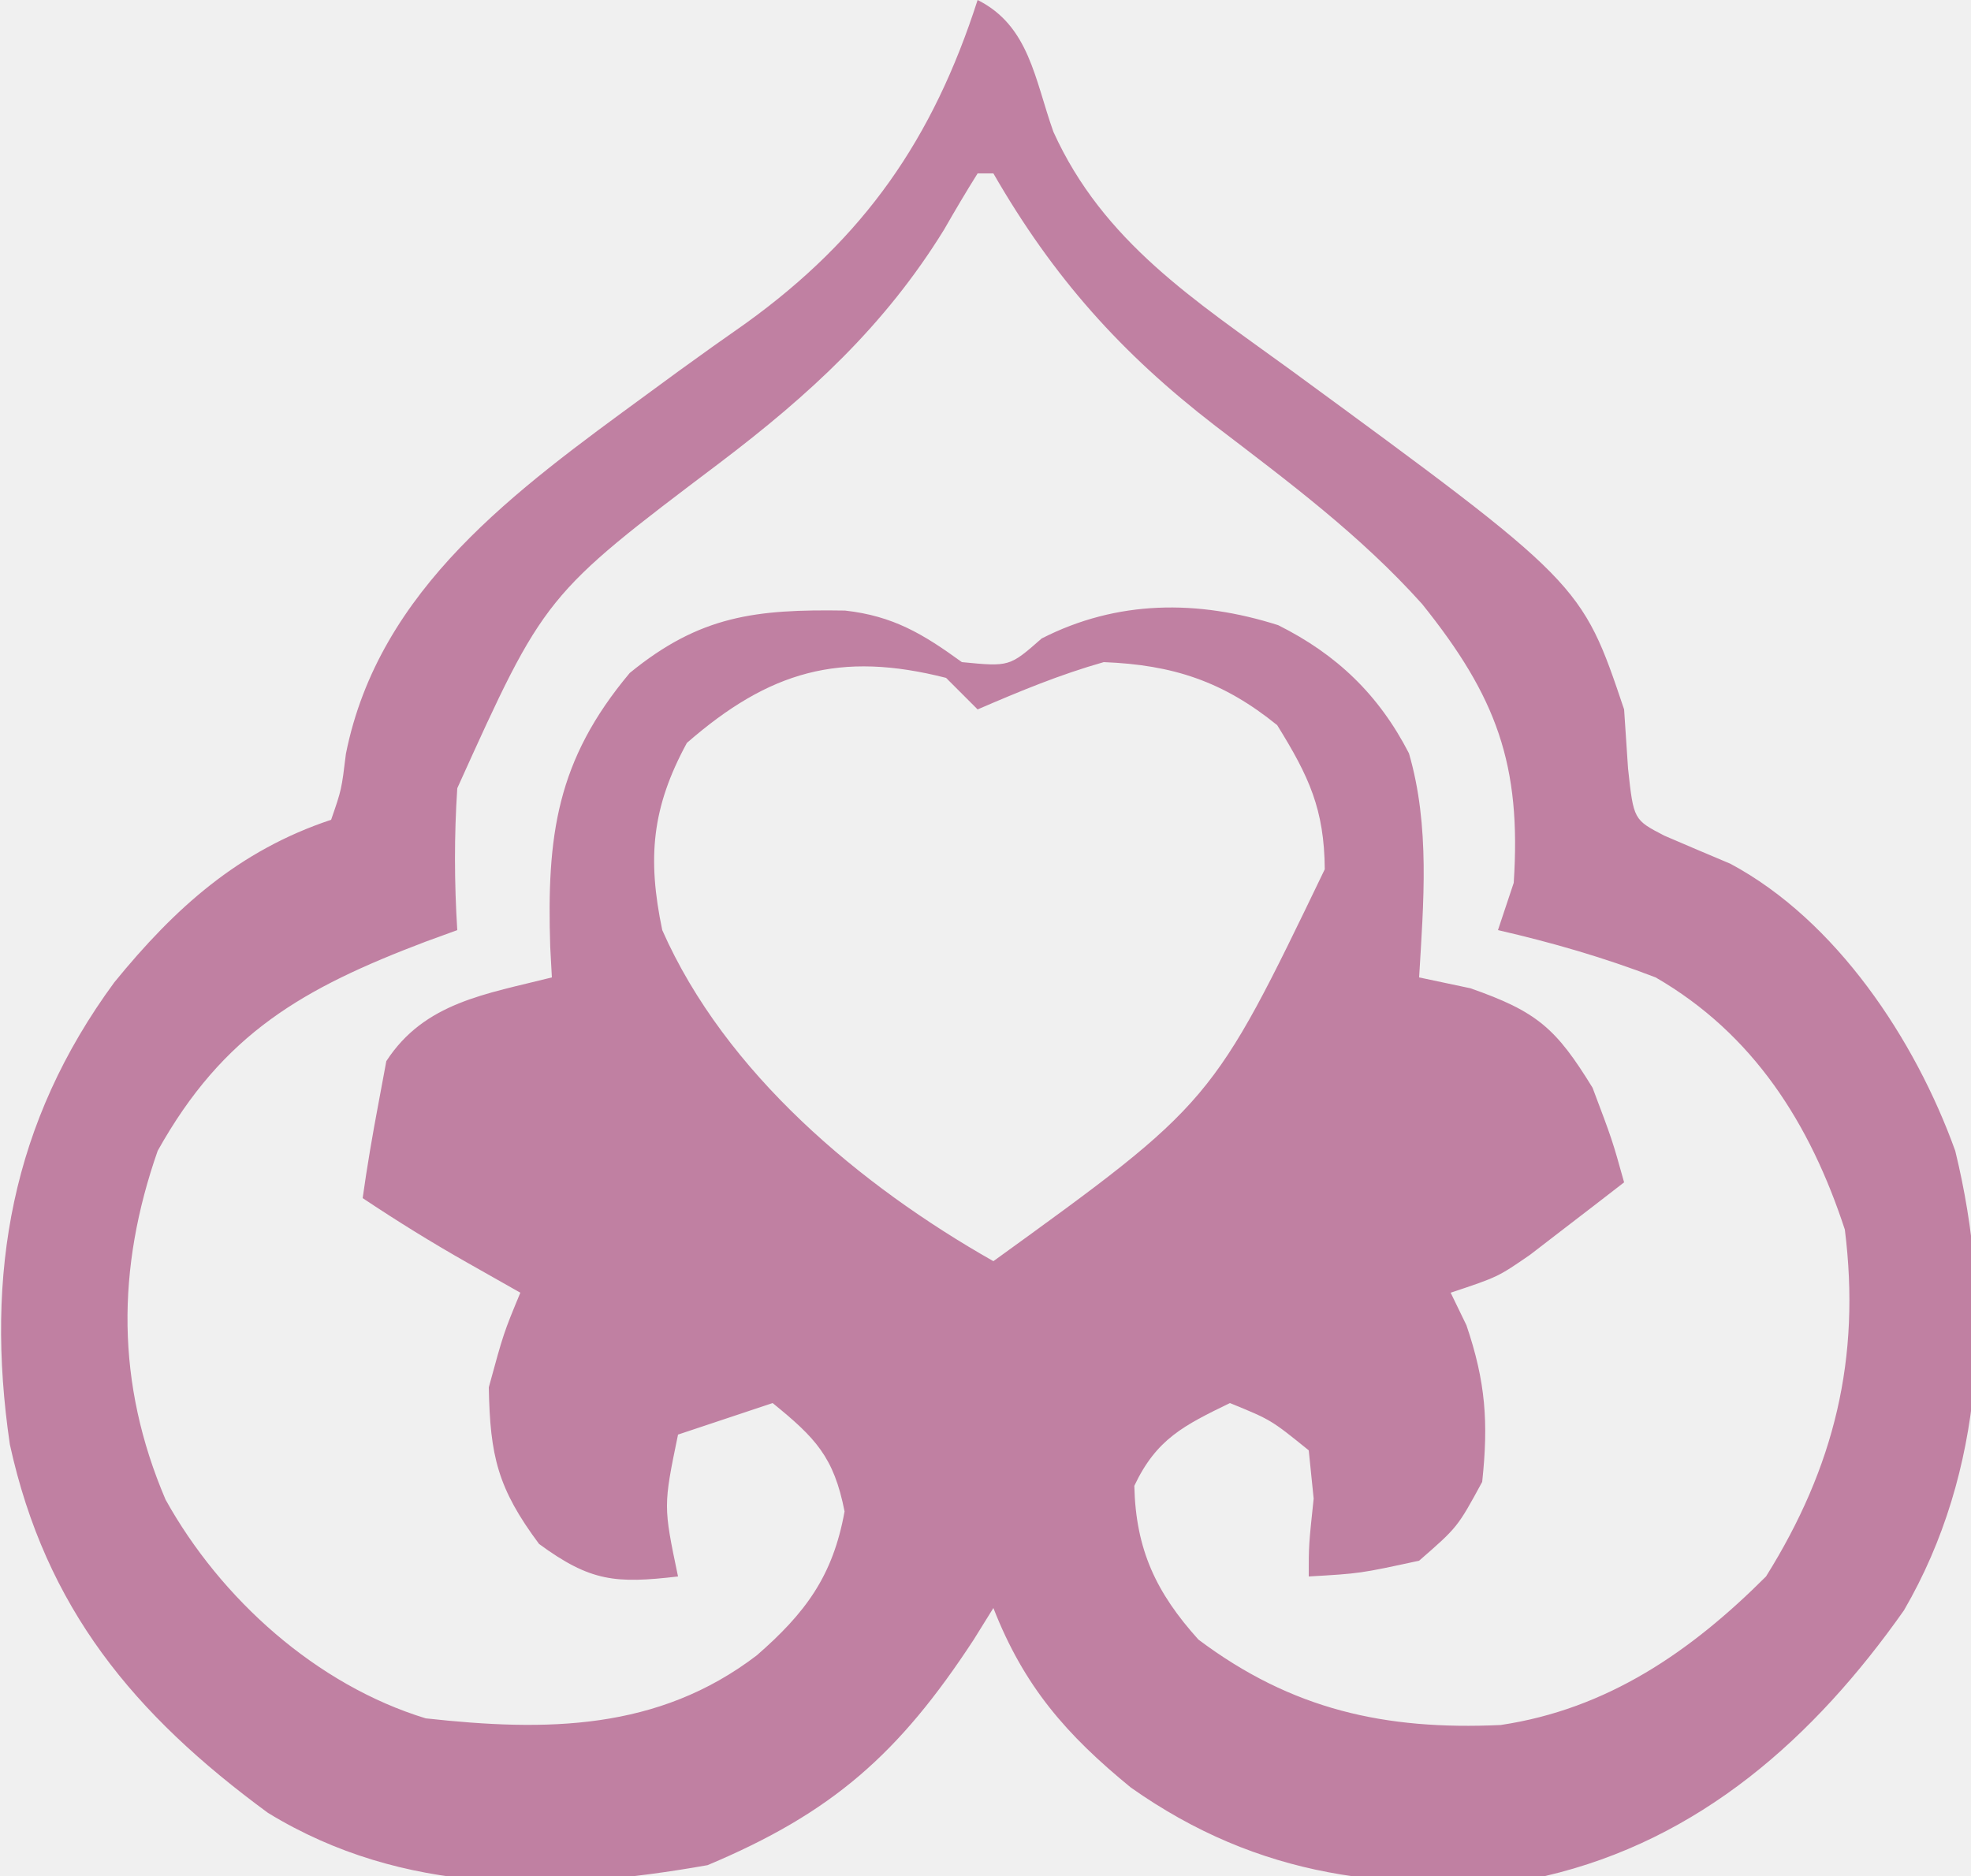
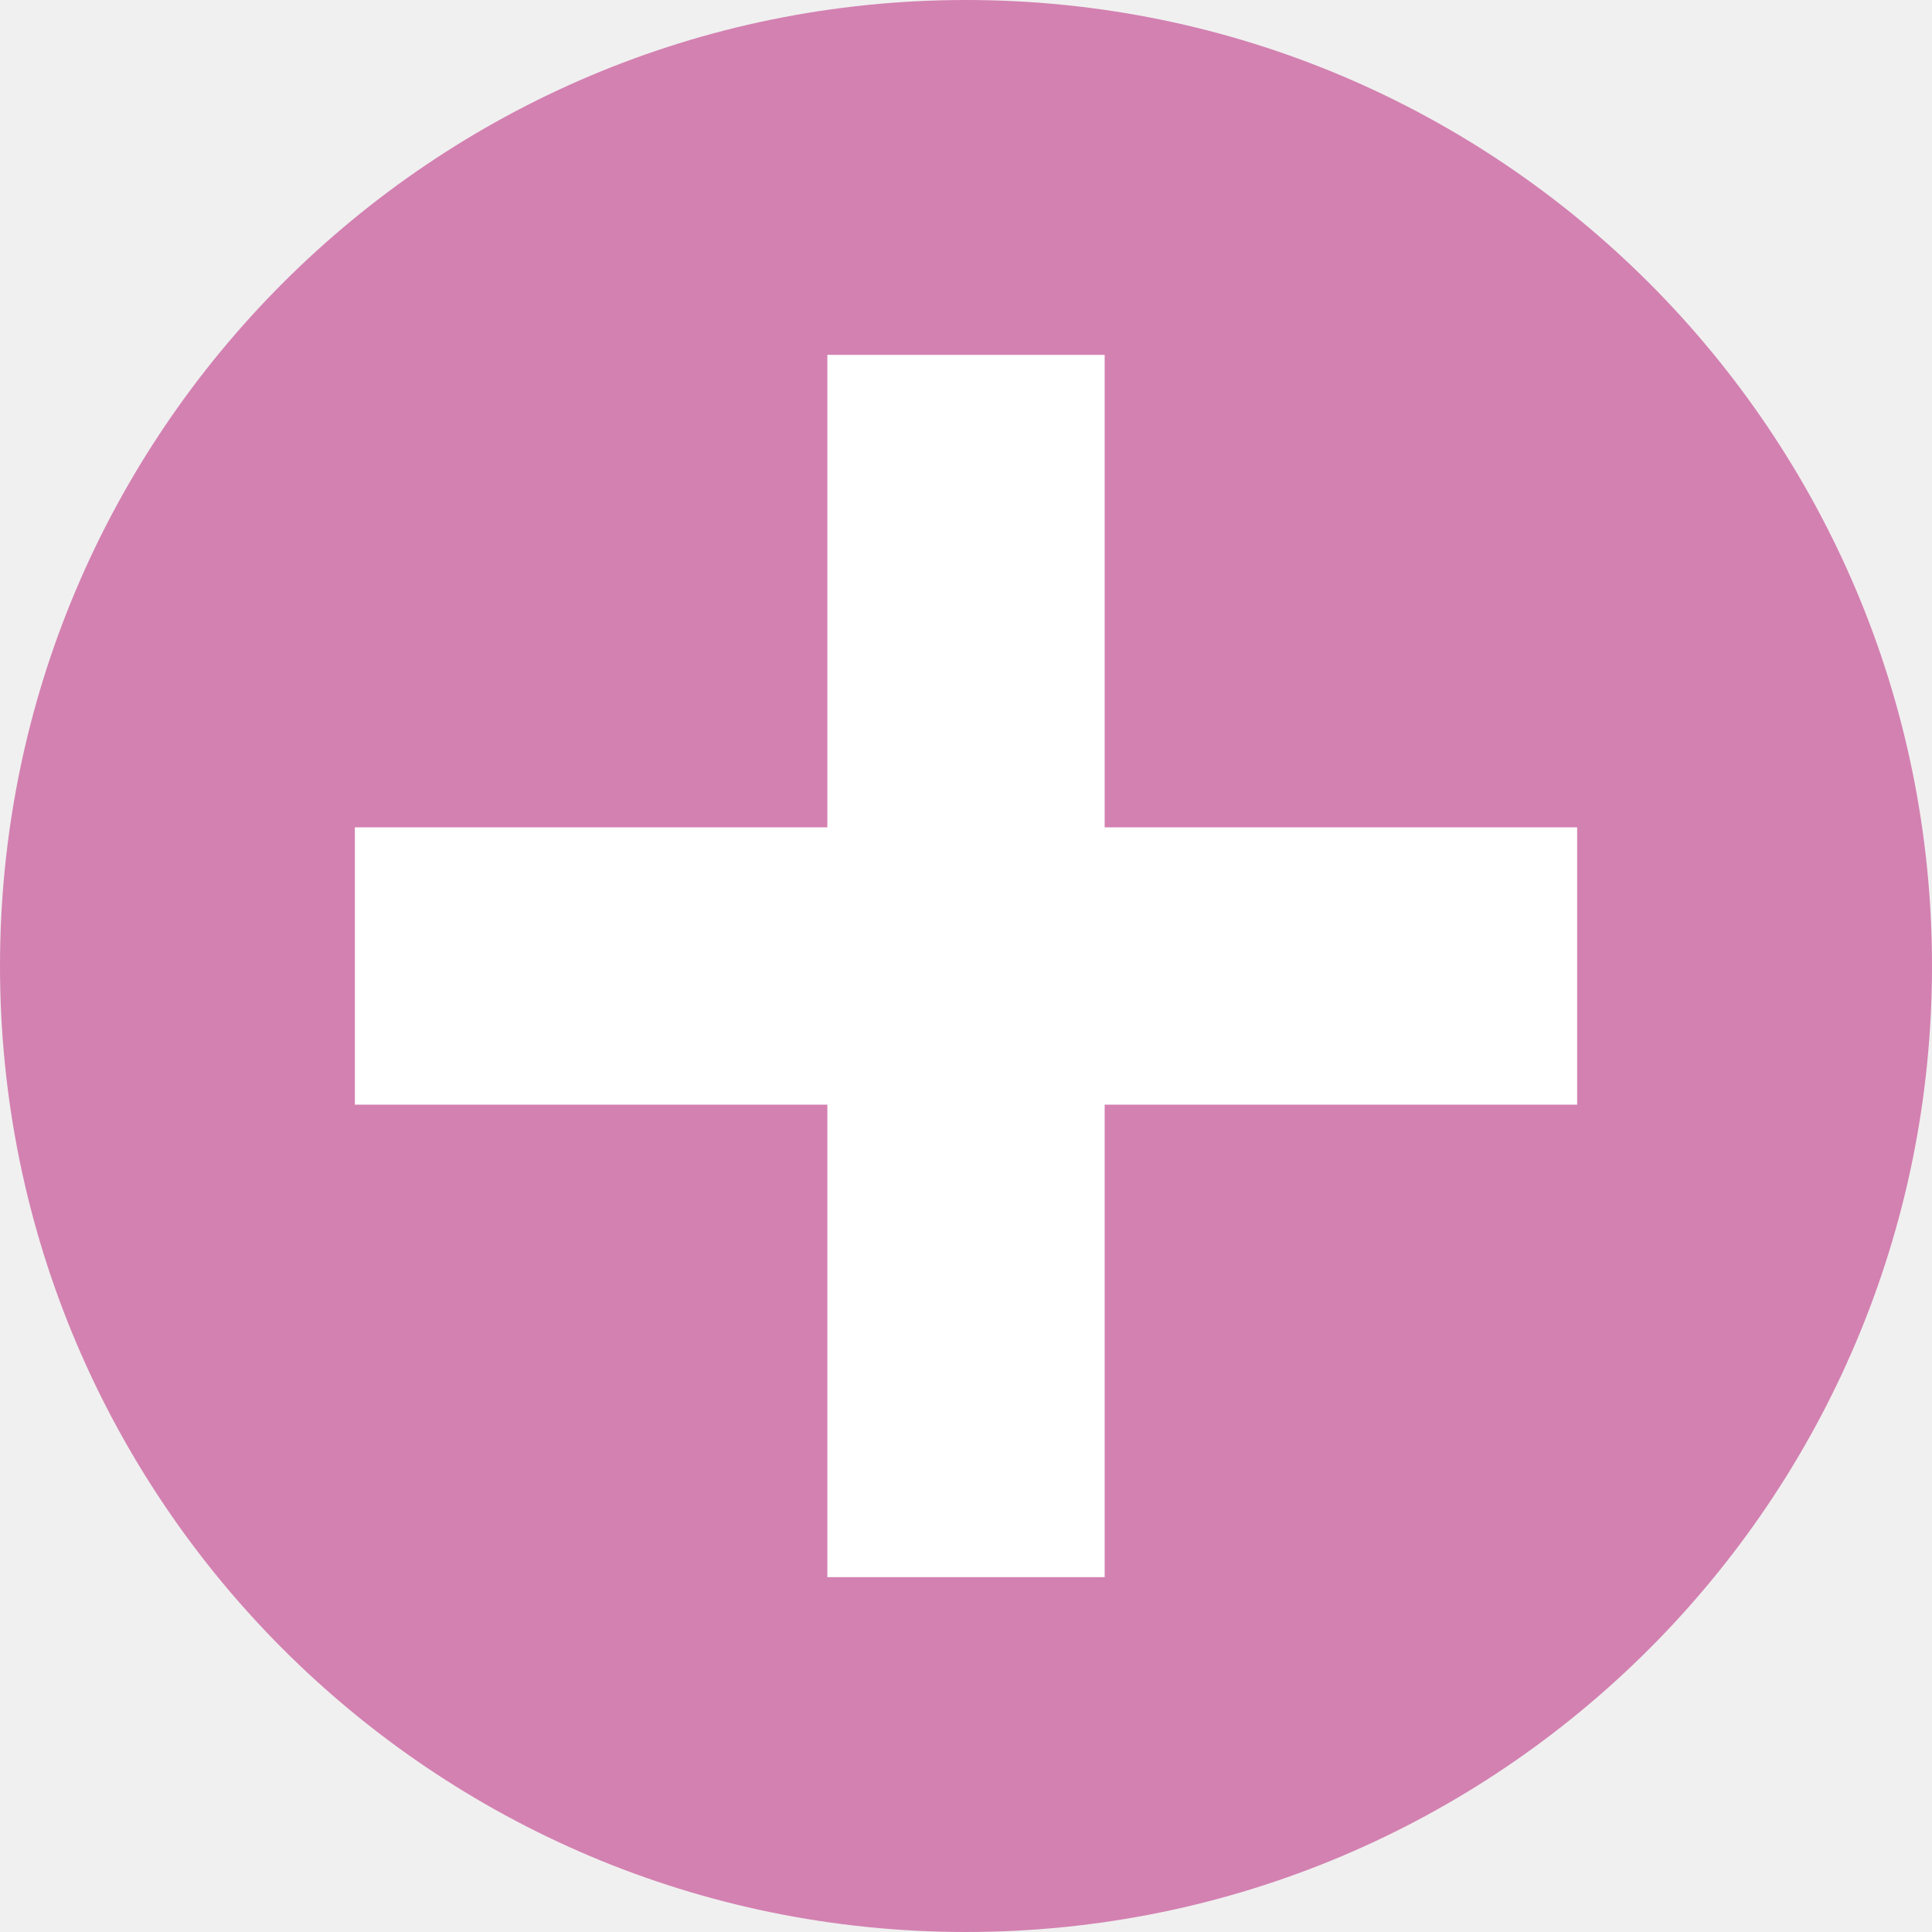
- <svg xmlns="http://www.w3.org/2000/svg" version="1.1" width="125" height="119">
-   <path d="M0 0 C3.273 1.636 3.622 5.039 4.805 8.359 C7.965 15.341 13.787 19.055 19.812 23.438 C38.301 36.981 38.301 36.981 41 45 C41.083 46.237 41.165 47.475 41.25 48.75 C41.603 51.997 41.603 51.997 43.551 53.008 C44.944 53.608 46.34 54.202 47.738 54.789 C54.449 58.382 59.459 65.937 62 73 C64.383 82.741 63.855 93.383 58.746 102.152 C53.05 110.238 45.794 116.72 36 119 C26.192 120.094 17.863 119.139 9.715 113.387 C5.644 110.055 2.947 106.989 1 102 C0.588 102.664 0.175 103.328 -0.25 104.012 C-4.989 111.258 -9.213 114.989 -17.125 118.312 C-26.779 120.025 -36.432 120.234 -45 115 C-53.509 108.753 -59.102 102.014 -61.375 91.625 C-62.97 80.765 -61.253 71.163 -54.75 62.312 C-50.901 57.59 -46.877 53.959 -41 52 C-40.339 50.091 -40.339 50.091 -40.062 47.812 C-37.964 37.322 -29.249 31.076 -21 25.035 C-19.949 24.265 -19.949 24.265 -18.876 23.479 C-17.496 22.478 -16.108 21.489 -14.71 20.513 C-7.173 15.083 -2.83 8.803 0 0 Z M0 11 C-0.736 12.171 -1.438 13.363 -2.125 14.562 C-5.893 20.677 -10.682 25.061 -16.375 29.375 C-27.46 37.746 -27.46 37.746 -33 50 C-33.198 53.021 -33.189 55.979 -33 59 C-33.664 59.242 -34.328 59.485 -35.012 59.734 C-42.769 62.679 -47.838 65.538 -52 73 C-54.614 80.47 -54.649 87.759 -51.5 95.125 C-48.004 101.426 -41.916 106.888 -35 109 C-27.364 109.841 -20.277 109.797 -14 105 C-10.93 102.321 -9.177 99.985 -8.438 95.875 C-9.116 92.408 -10.297 91.196 -13 89 C-15.97 89.99 -15.97 89.99 -19 91 C-19.934 95.531 -19.934 95.531 -19 100 C-22.957 100.46 -24.546 100.333 -27.812 97.938 C-30.433 94.418 -30.923 92.366 -31 88 C-30.062 84.562 -30.062 84.562 -29 82 C-30.093 81.381 -31.186 80.763 -32.312 80.125 C-34.616 78.821 -36.792 77.472 -39 76 C-38.72 73.992 -38.376 71.992 -38 70 C-37.835 69.113 -37.67 68.226 -37.5 67.312 C-35.077 63.576 -31.168 63.055 -27 62 C-27.052 61.039 -27.052 61.039 -27.105 60.059 C-27.326 53.023 -26.721 48.248 -22.062 42.688 C-17.6 39.037 -14.054 38.639 -8.406 38.73 C-5.359 39.072 -3.458 40.212 -1 42 C2.021 42.294 2.021 42.294 4.062 40.5 C8.842 38.059 13.945 38.028 19.062 39.656 C22.786 41.518 25.45 44.08 27.355 47.785 C28.7 52.406 28.281 57.242 28 62 C29.073 62.227 30.145 62.454 31.25 62.688 C35.486 64.17 36.686 65.23 39 69 C40.25 72.312 40.25 72.312 41 75 C39.733 75.984 38.461 76.962 37.188 77.938 C36.48 78.483 35.772 79.028 35.043 79.59 C33 81 33 81 30 82 C30.33 82.681 30.66 83.361 31 84.062 C32.22 87.645 32.403 90.234 32 94 C30.438 96.875 30.438 96.875 28 99 C24.25 99.812 24.25 99.812 21 100 C21 98 21 98 21.312 95.062 C21.209 94.052 21.106 93.041 21 92 C18.609 90.065 18.609 90.065 16 89 C13.088 90.419 11.345 91.27 9.938 94.25 C10.03 98.316 11.334 101.037 14 104 C19.924 108.451 25.847 109.76 33.172 109.422 C39.927 108.414 45.217 104.783 50 100 C54.339 93.055 56.018 86.165 55 78 C52.801 71.276 49.204 65.588 43 62 C39.717 60.738 36.427 59.786 33 59 C33.33 58.01 33.66 57.02 34 56 C34.491 48.507 32.921 44.206 28.188 38.312 C24.275 33.949 19.707 30.554 15.07 27.01 C9.091 22.4 4.801 17.602 1 11 C0.67 11 0.34 11 0 11 Z M-18.438 47.125 C-20.667 51.228 -20.955 54.436 -20 59 C-16.001 68.061 -7.454 75.208 1 80 C14.88 69.96 14.88 69.96 22.016 55.141 C21.988 51.336 21.018 49.255 19 46 C15.576 43.224 12.392 42.172 8 42 C5.199 42.795 2.685 43.843 0 45 C-0.66 44.34 -1.32 43.68 -2 43 C-8.735 41.283 -13.214 42.571 -18.438 47.125 Z " fill="#C080A2" transform="translate(62,0)" />
+ <svg xmlns="http://www.w3.org/2000/svg" width="120" height="120" viewBox="0 0 120 120" fill="none">
+   <circle cx="60" cy="60" r="60" fill="#D381B1" />
+   <path d="M51.388 97.959V22.041H68.612V97.959H51.388ZM22.041 68.612V51.388H97.959V68.612H22.041Z" fill="white" />
</svg>
